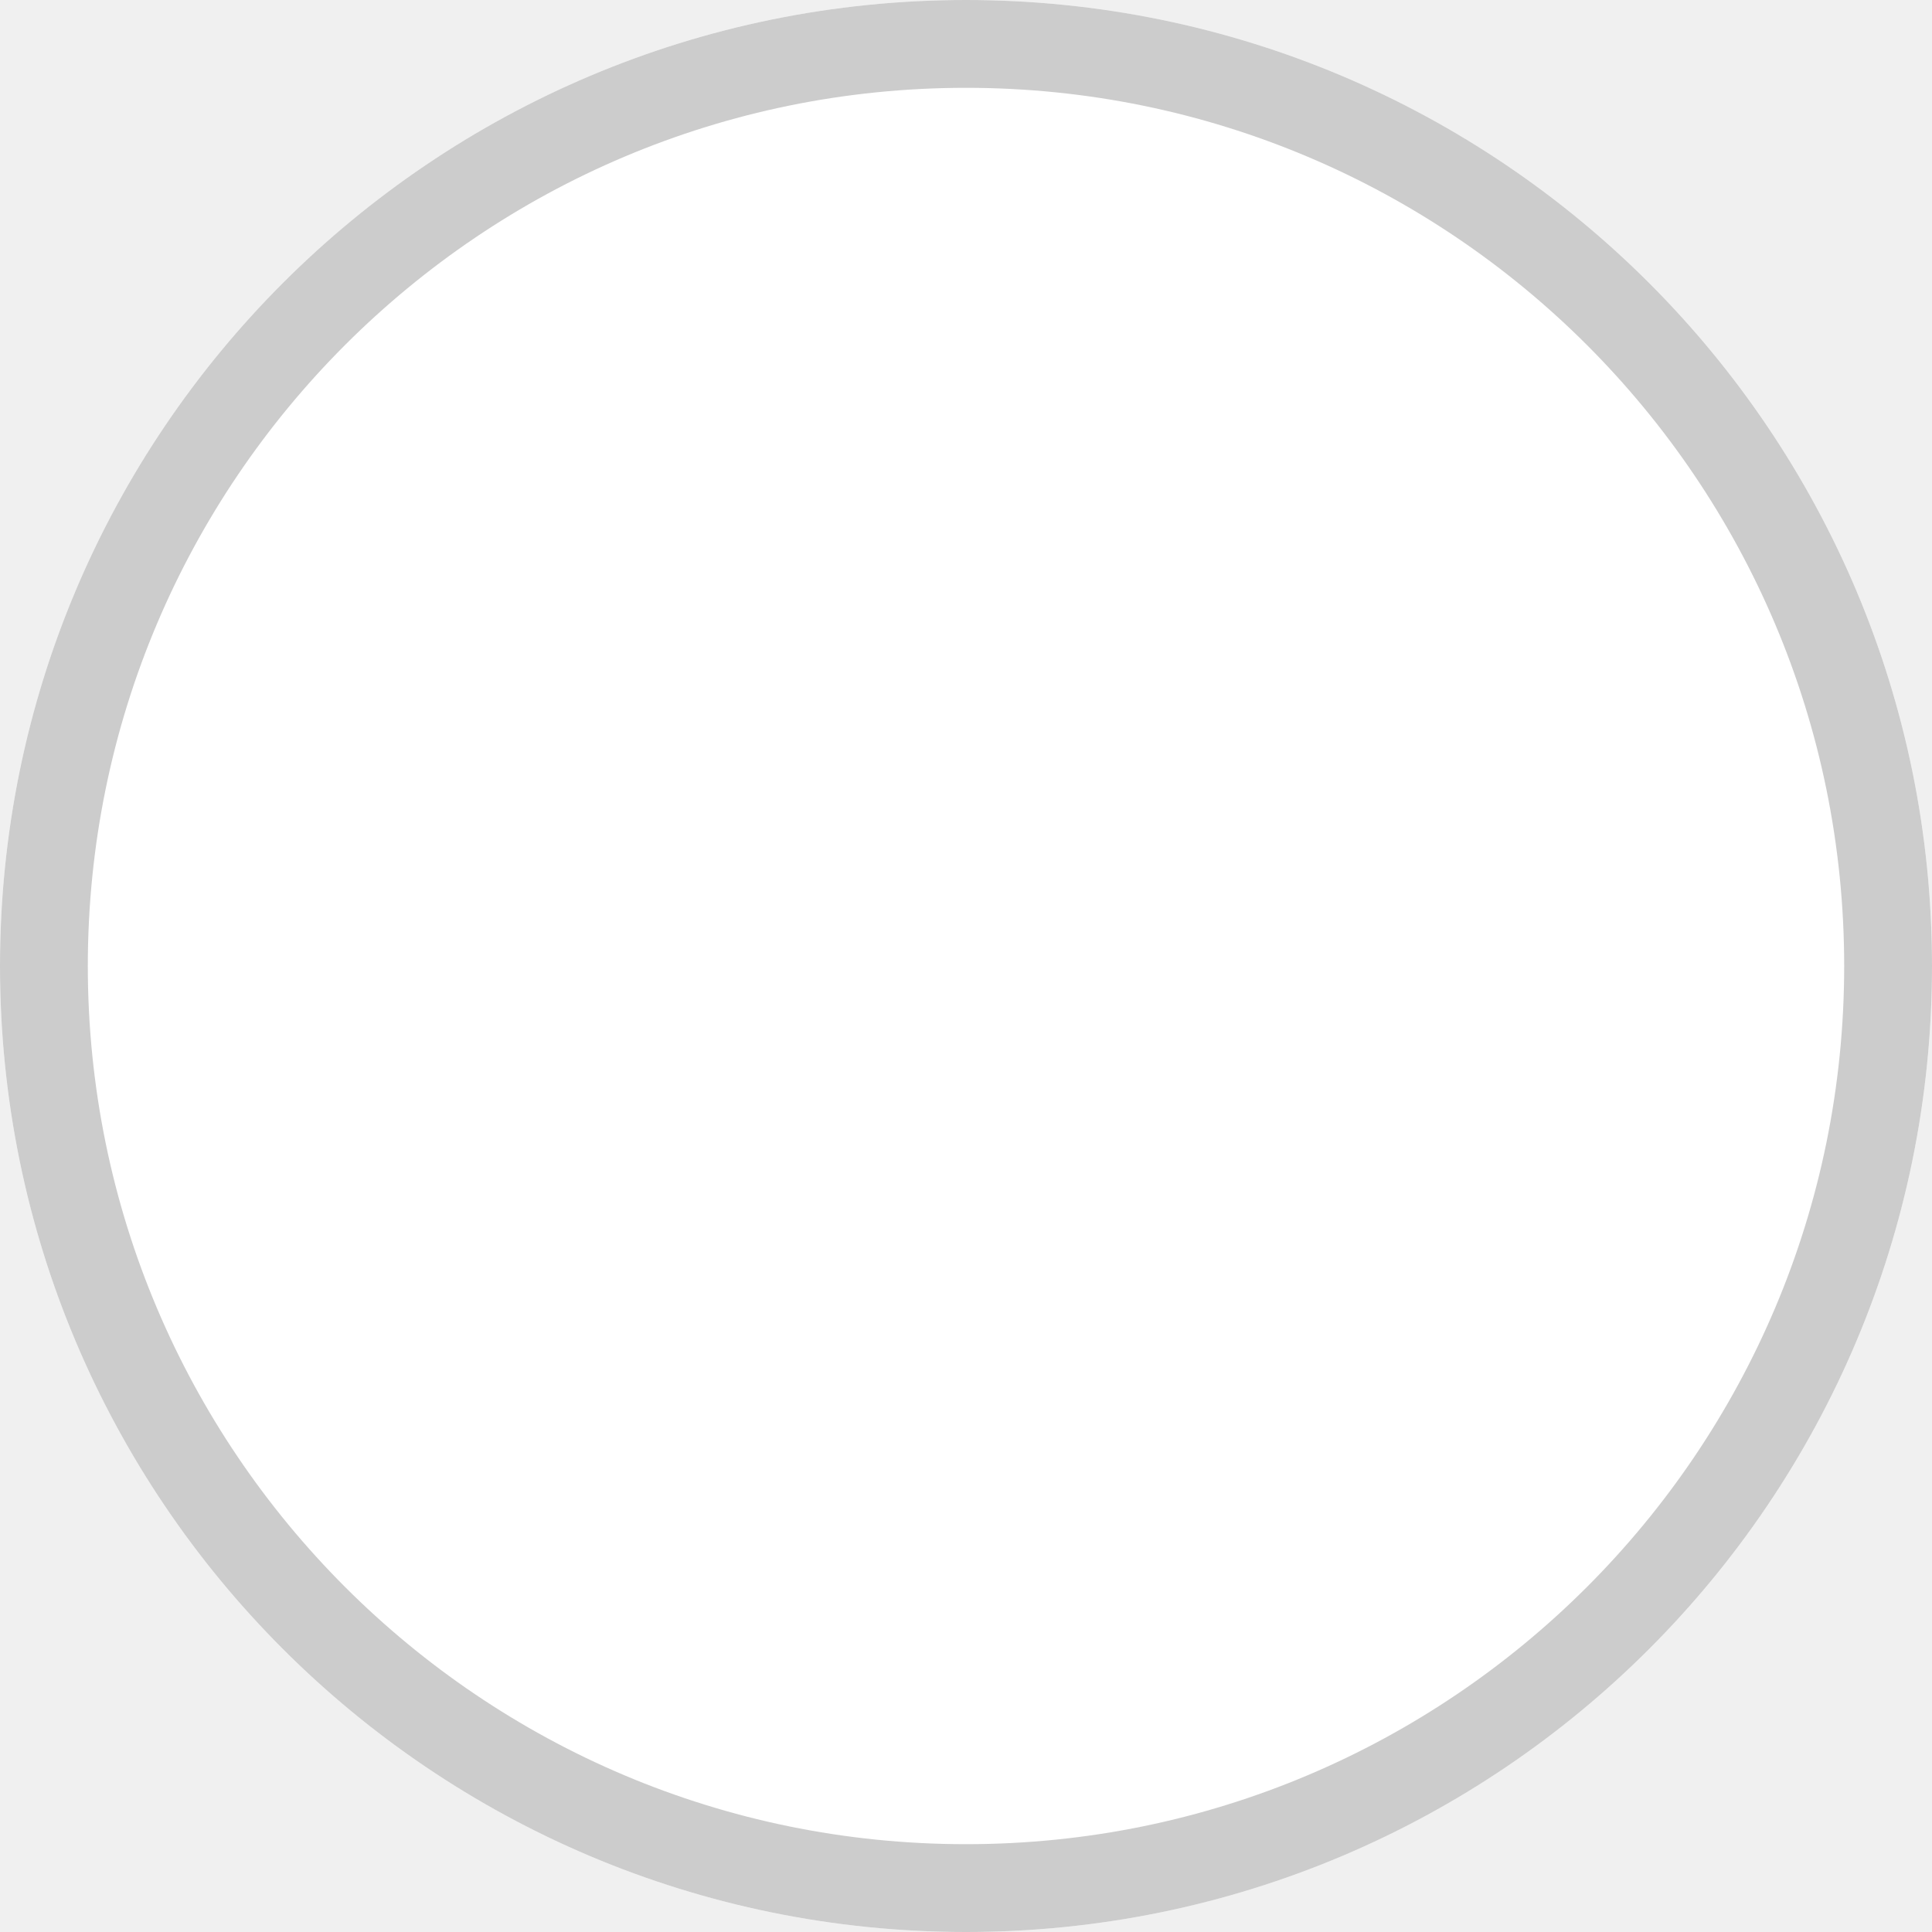
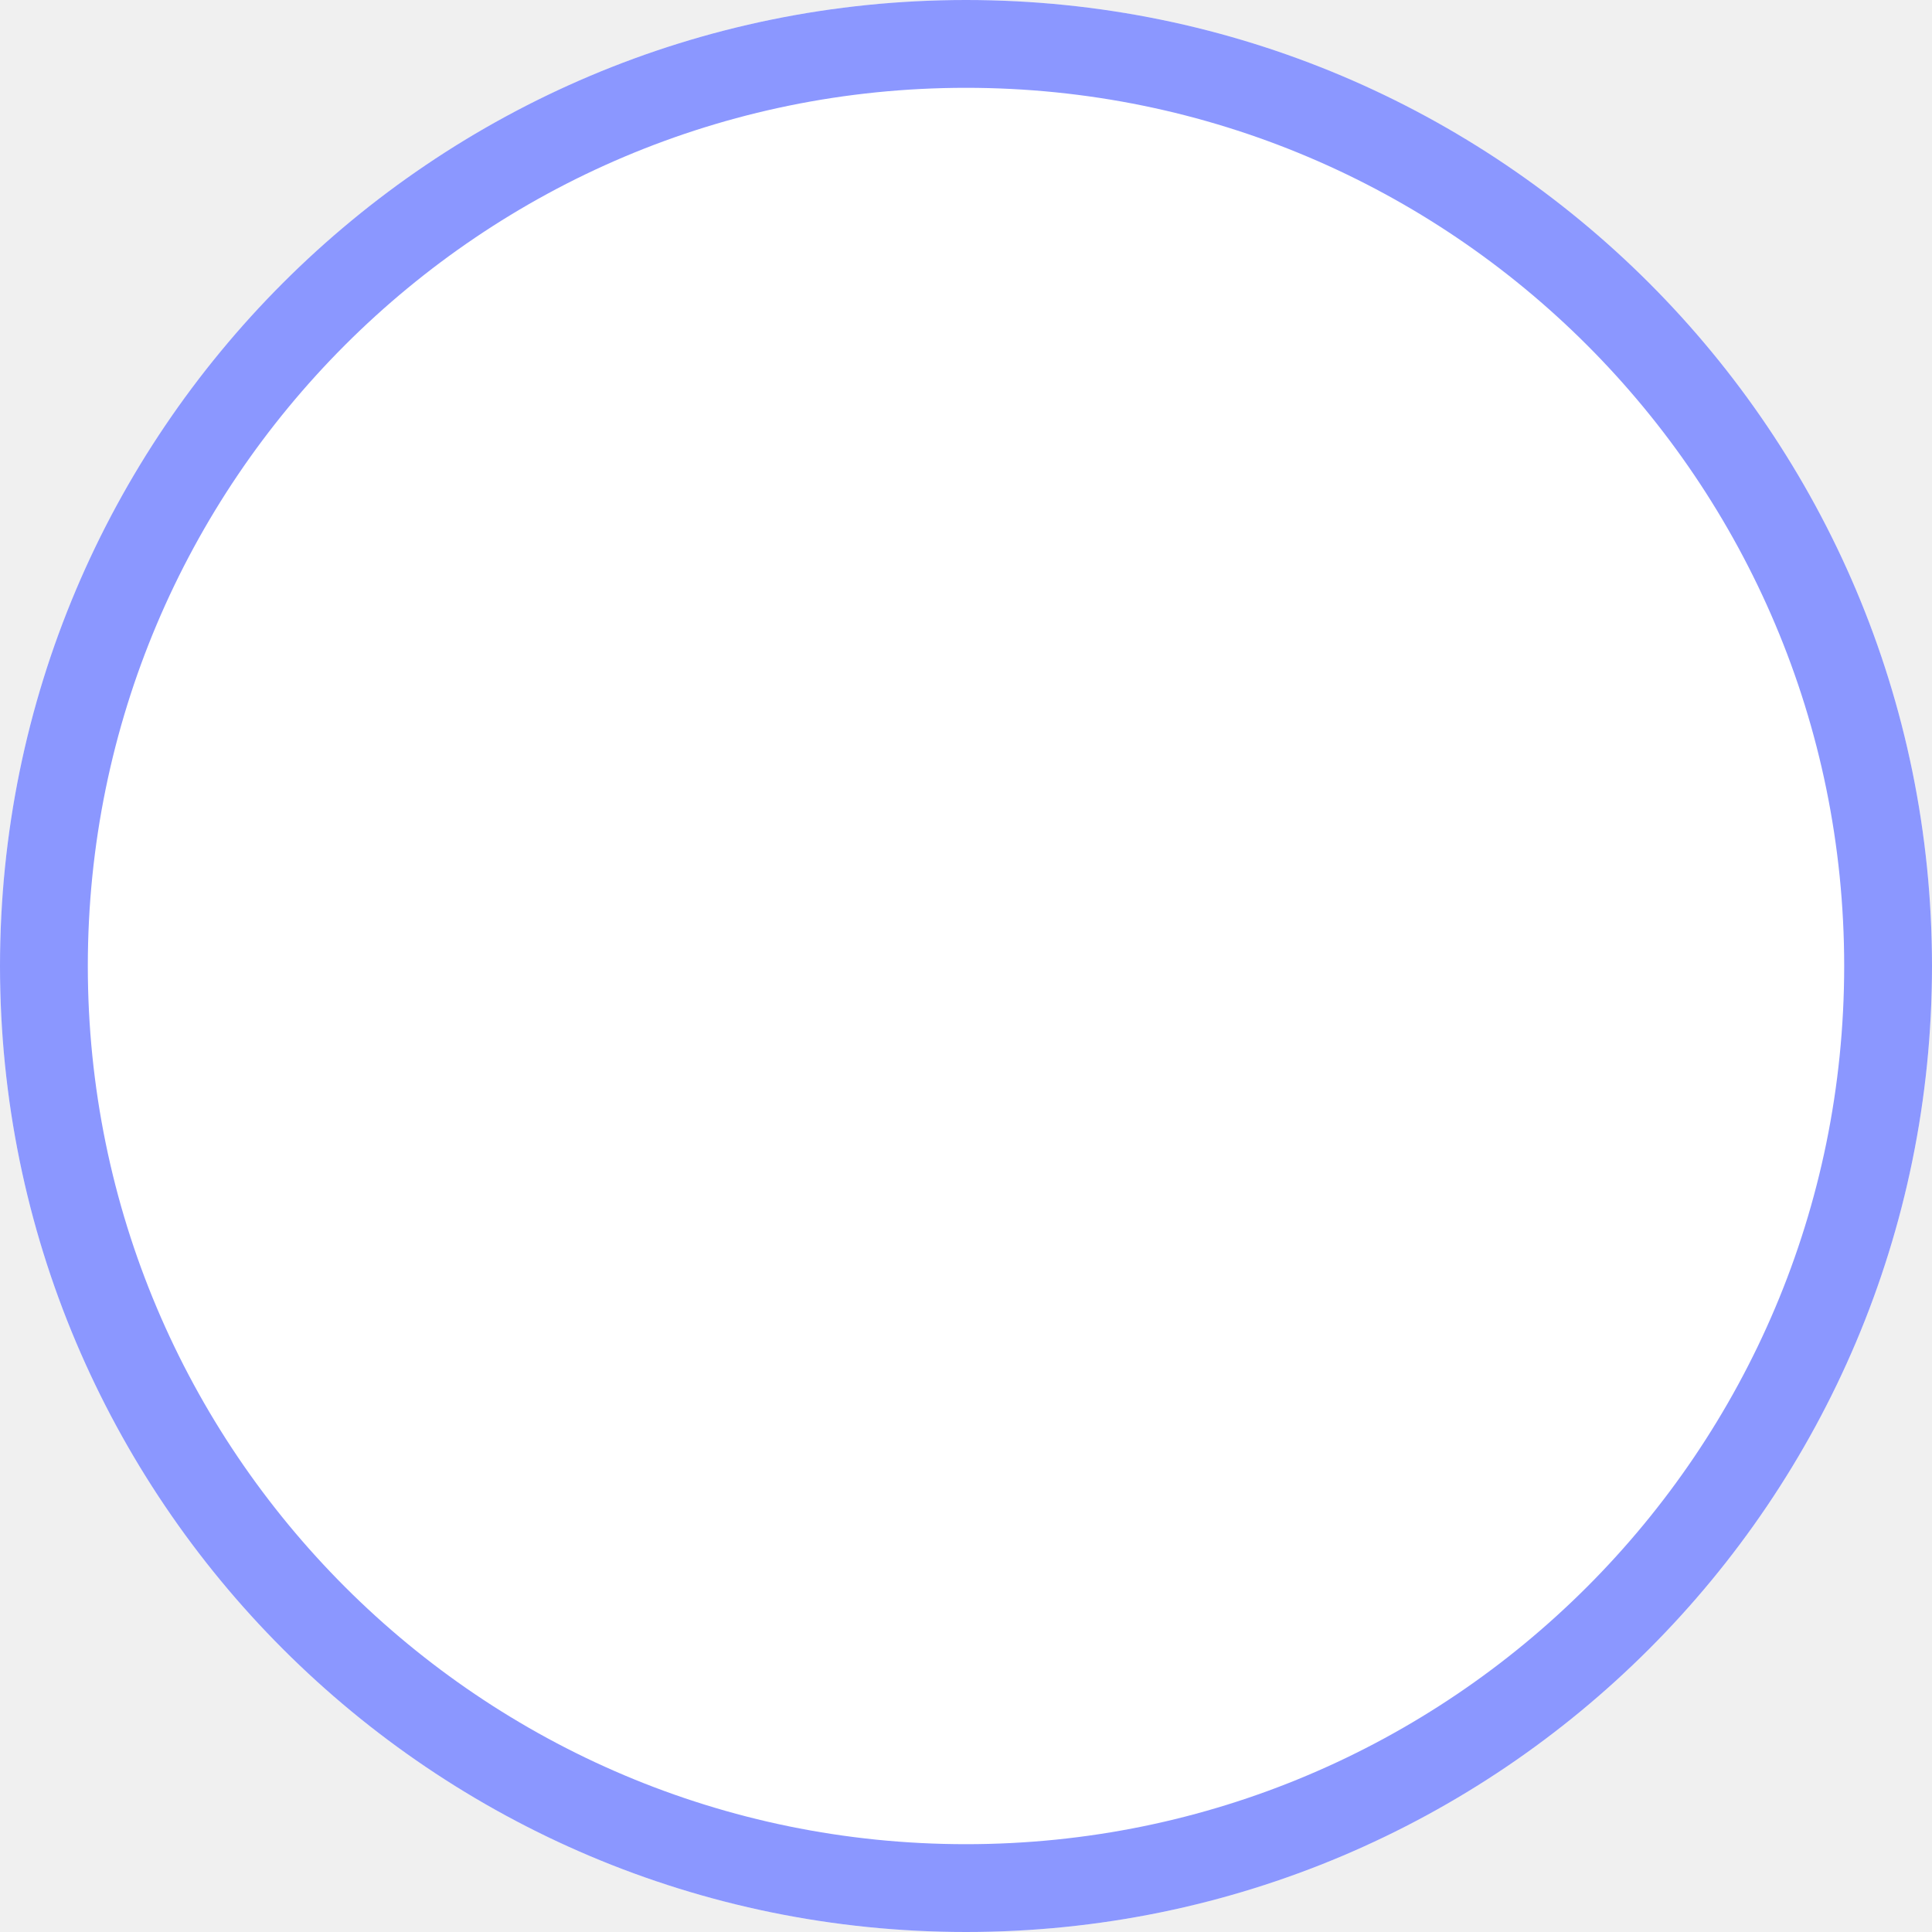
<svg xmlns="http://www.w3.org/2000/svg" width="22" height="22" viewBox="0 0 22 22">
-   <g id="타원_60" data-name="타원 60" fill="#fff" stroke="#ccc" stroke-width="1">
+   <g id="타원_60" data-name="타원 60" fill="#fff" stroke="#8B97FF" stroke-width="1">
    <circle cx="11" cy="11" r="11" stroke="none" />
    <circle cx="11" cy="11" r="10.5" fill="none" />
  </g>
</svg>
